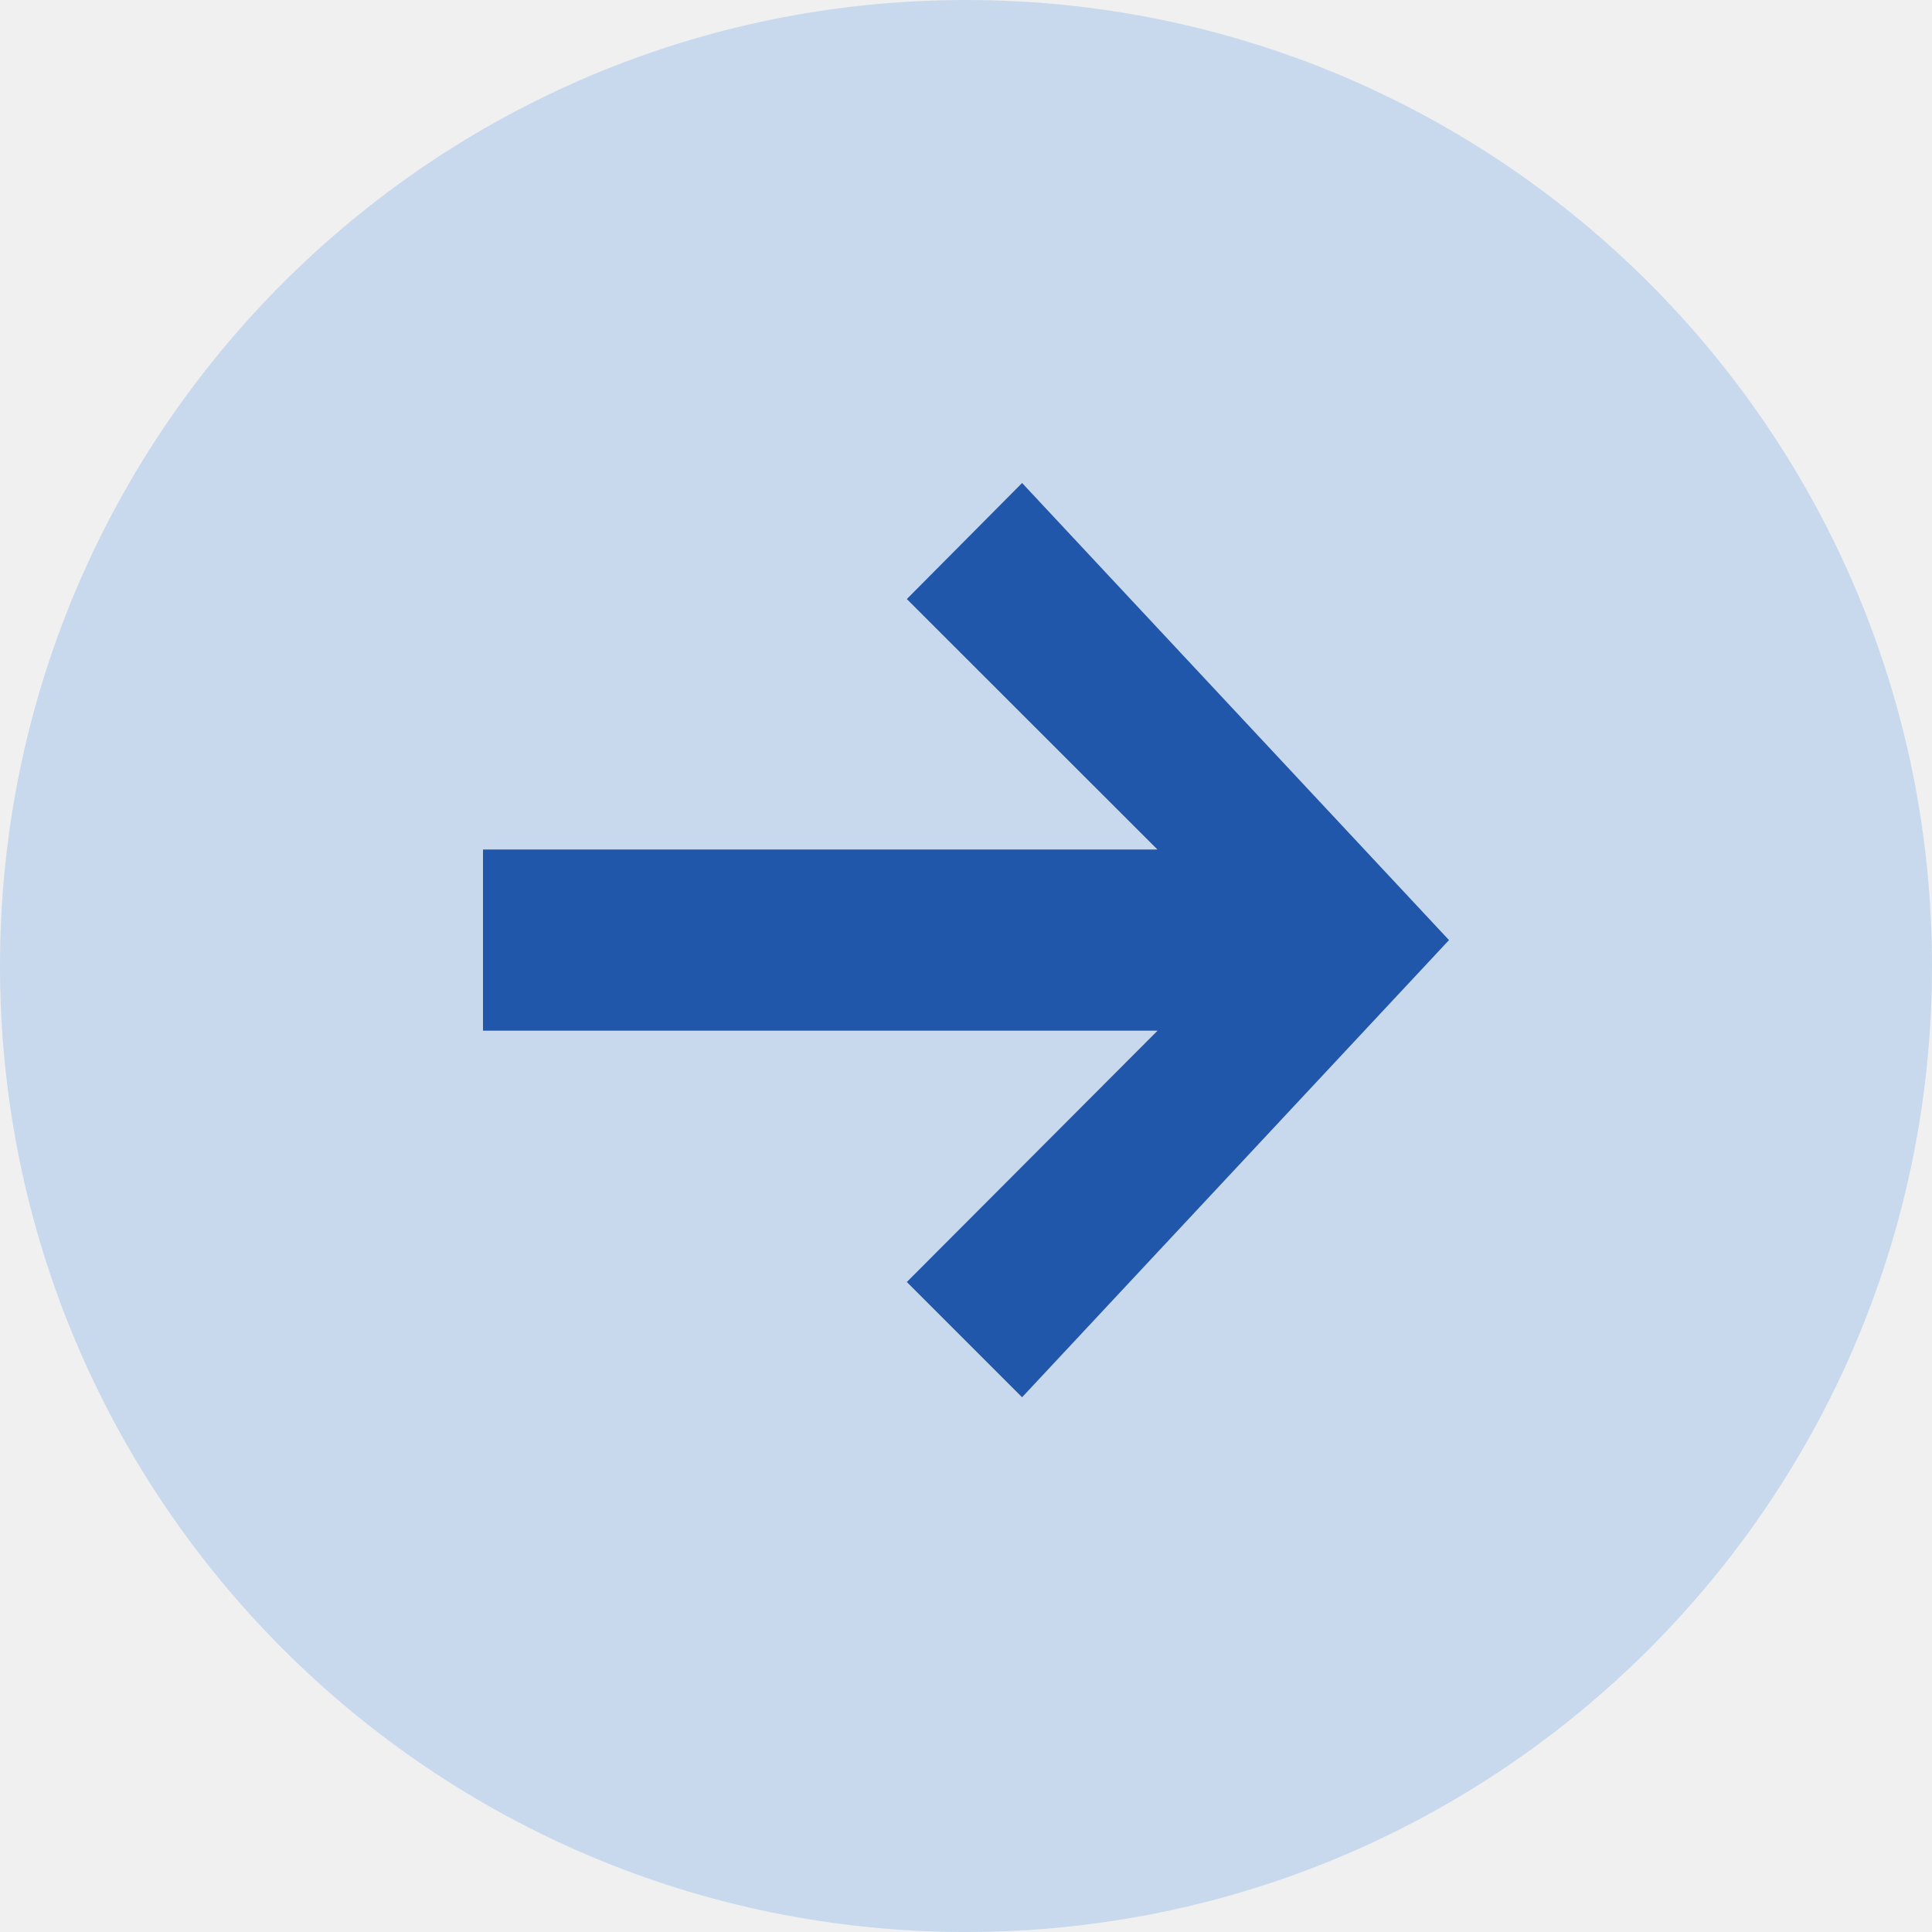
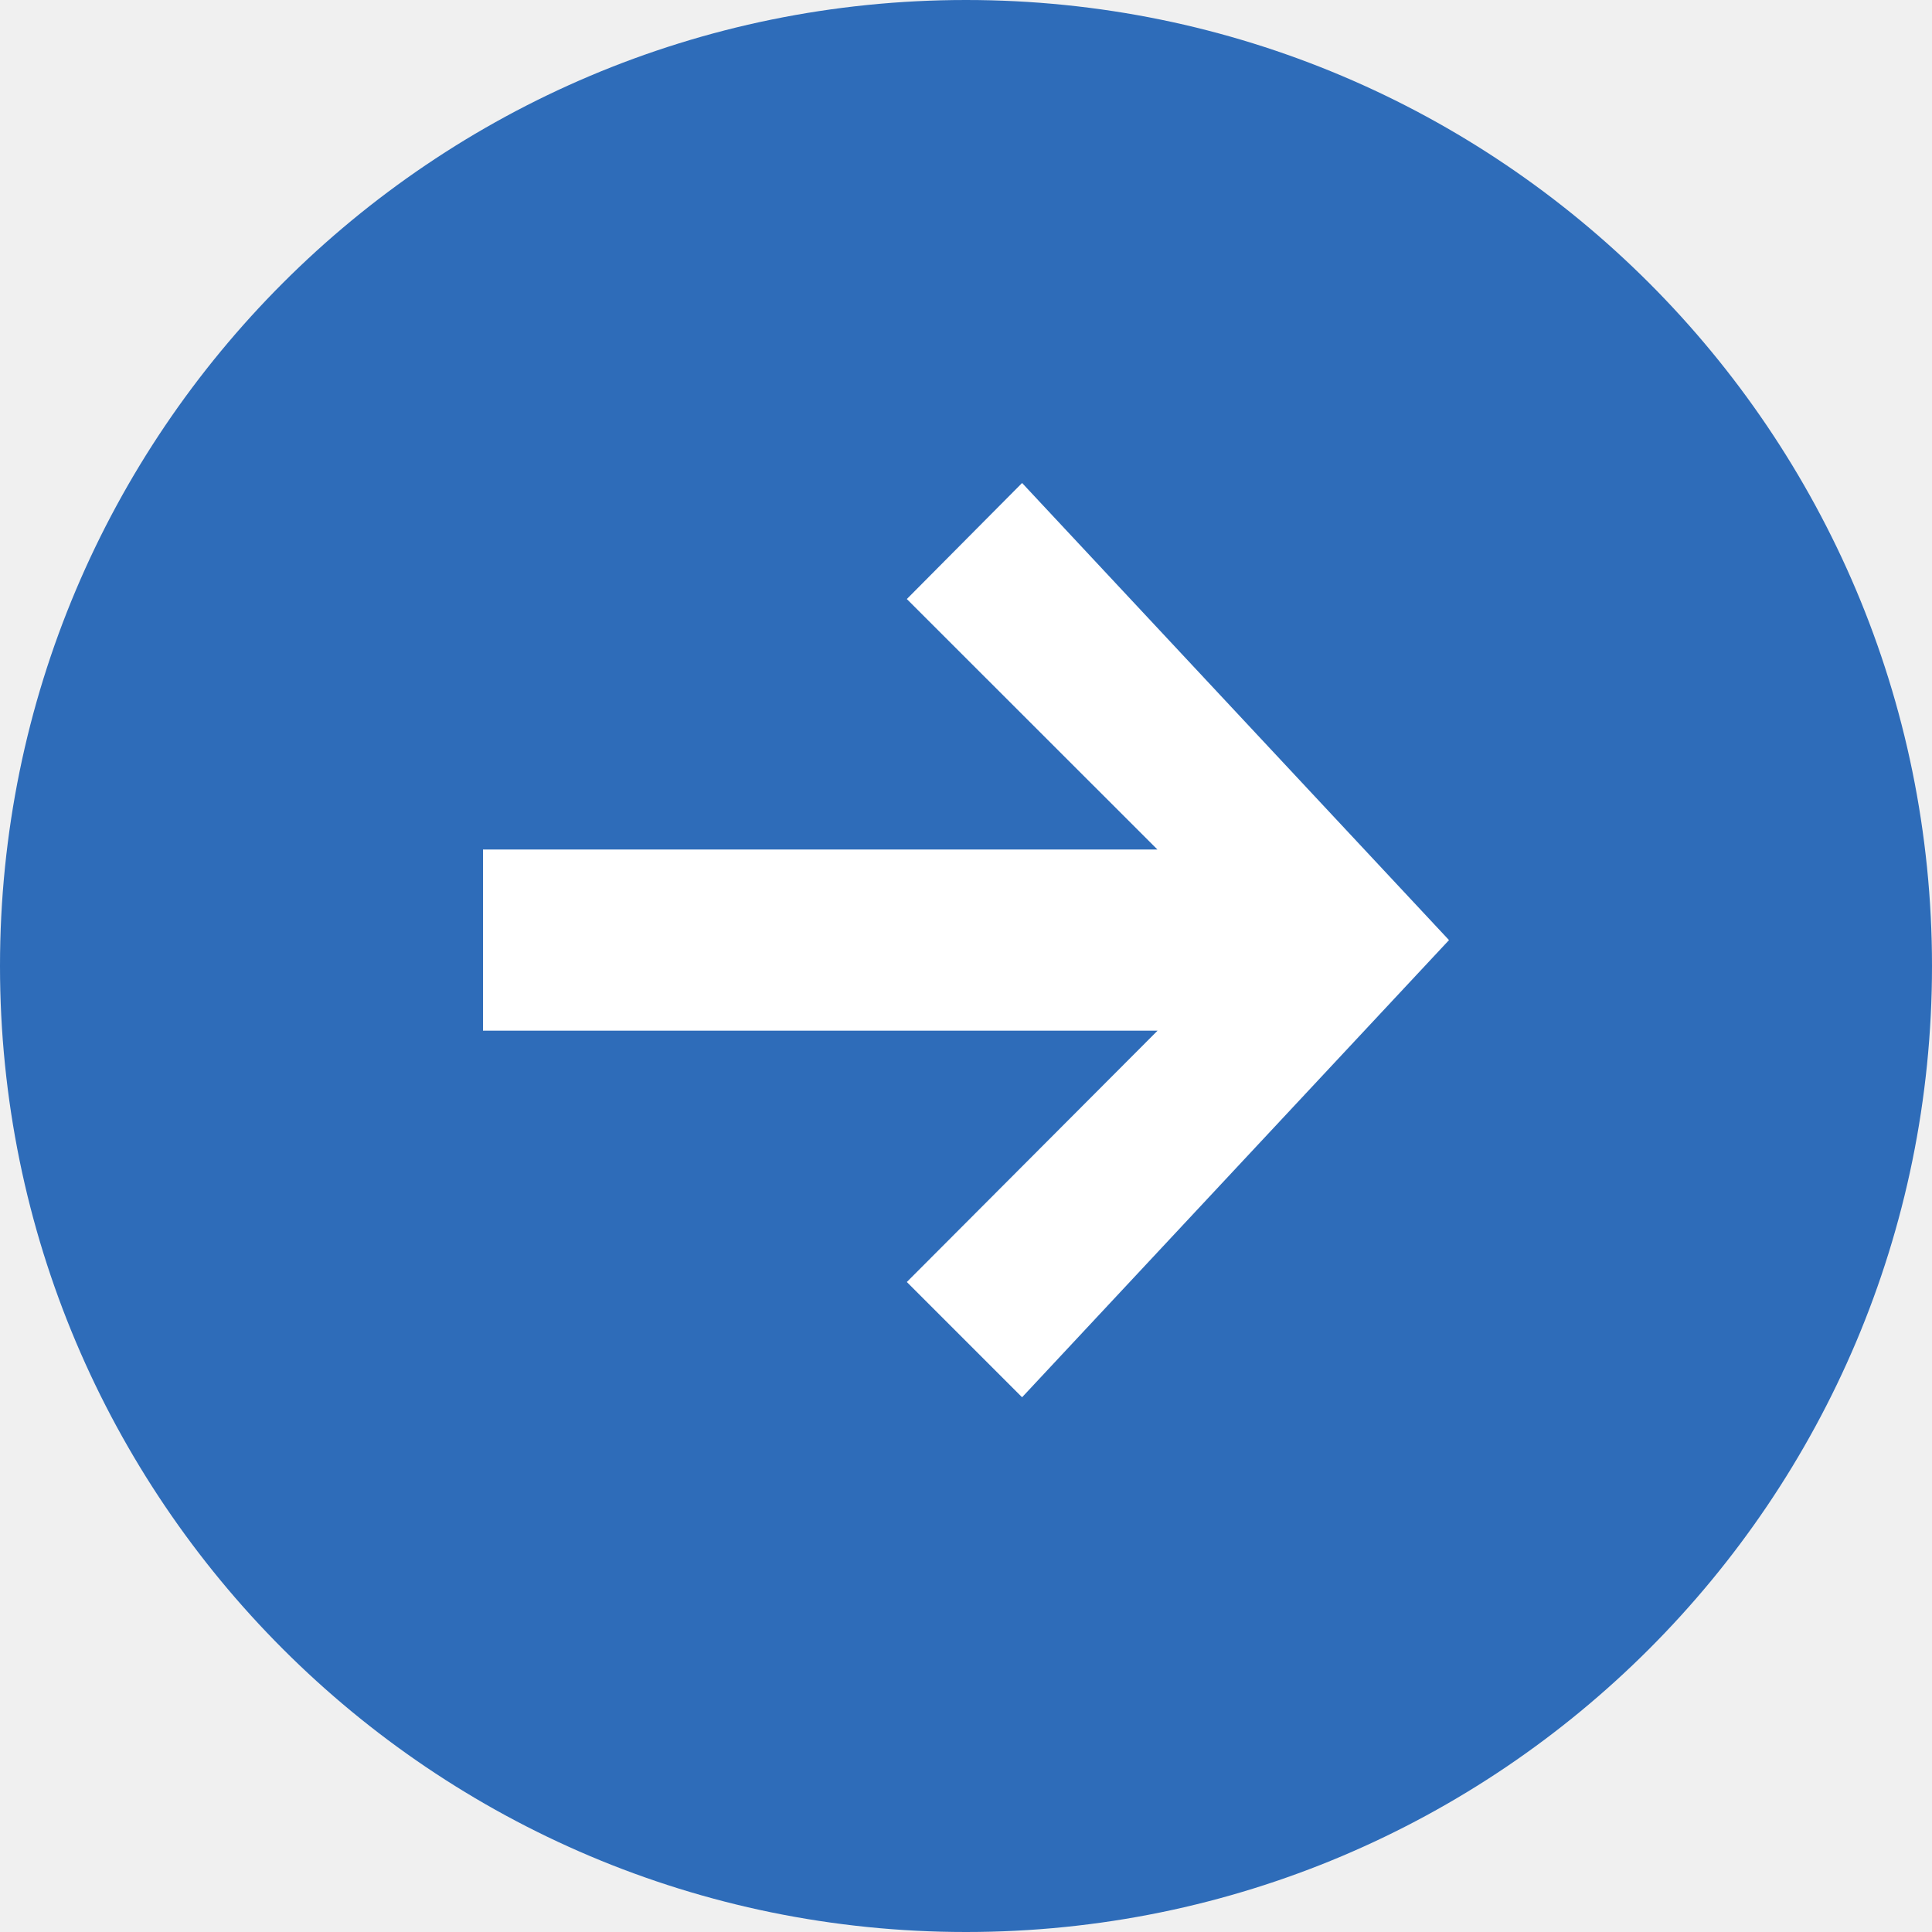
<svg xmlns="http://www.w3.org/2000/svg" width="32" height="32" viewBox="0 0 32 32">
  <g transform="translate(-852 -727)">
-     <path d="M16,0A16,16,0,1,1,0,16,16,16,0,0,1,16,0Z" transform="translate(852 727)" fill="#c8d9ee" />
-     <path d="M41.173-37.929H30v-3H41.171L37.02-45.078,38.929-47,46-39.429l-7.071,7.572L37.02-33.766Z" transform="translate(830 782)" fill="#2157aa" fill-rule="evenodd" />
+     <path d="M16,0A16,16,0,1,1,0,16,16,16,0,0,1,16,0Z" transform="translate(852 727)" fill="#2e6cb9" />
+     <path d="M41.173-37.929H30v-3H41.171L37.02-45.078,38.929-47,46-39.429l-7.071,7.572L37.02-33.766Z" transform="translate(830 782)" fill="#fff" fill-rule="evenodd" />
  </g>
</svg>
